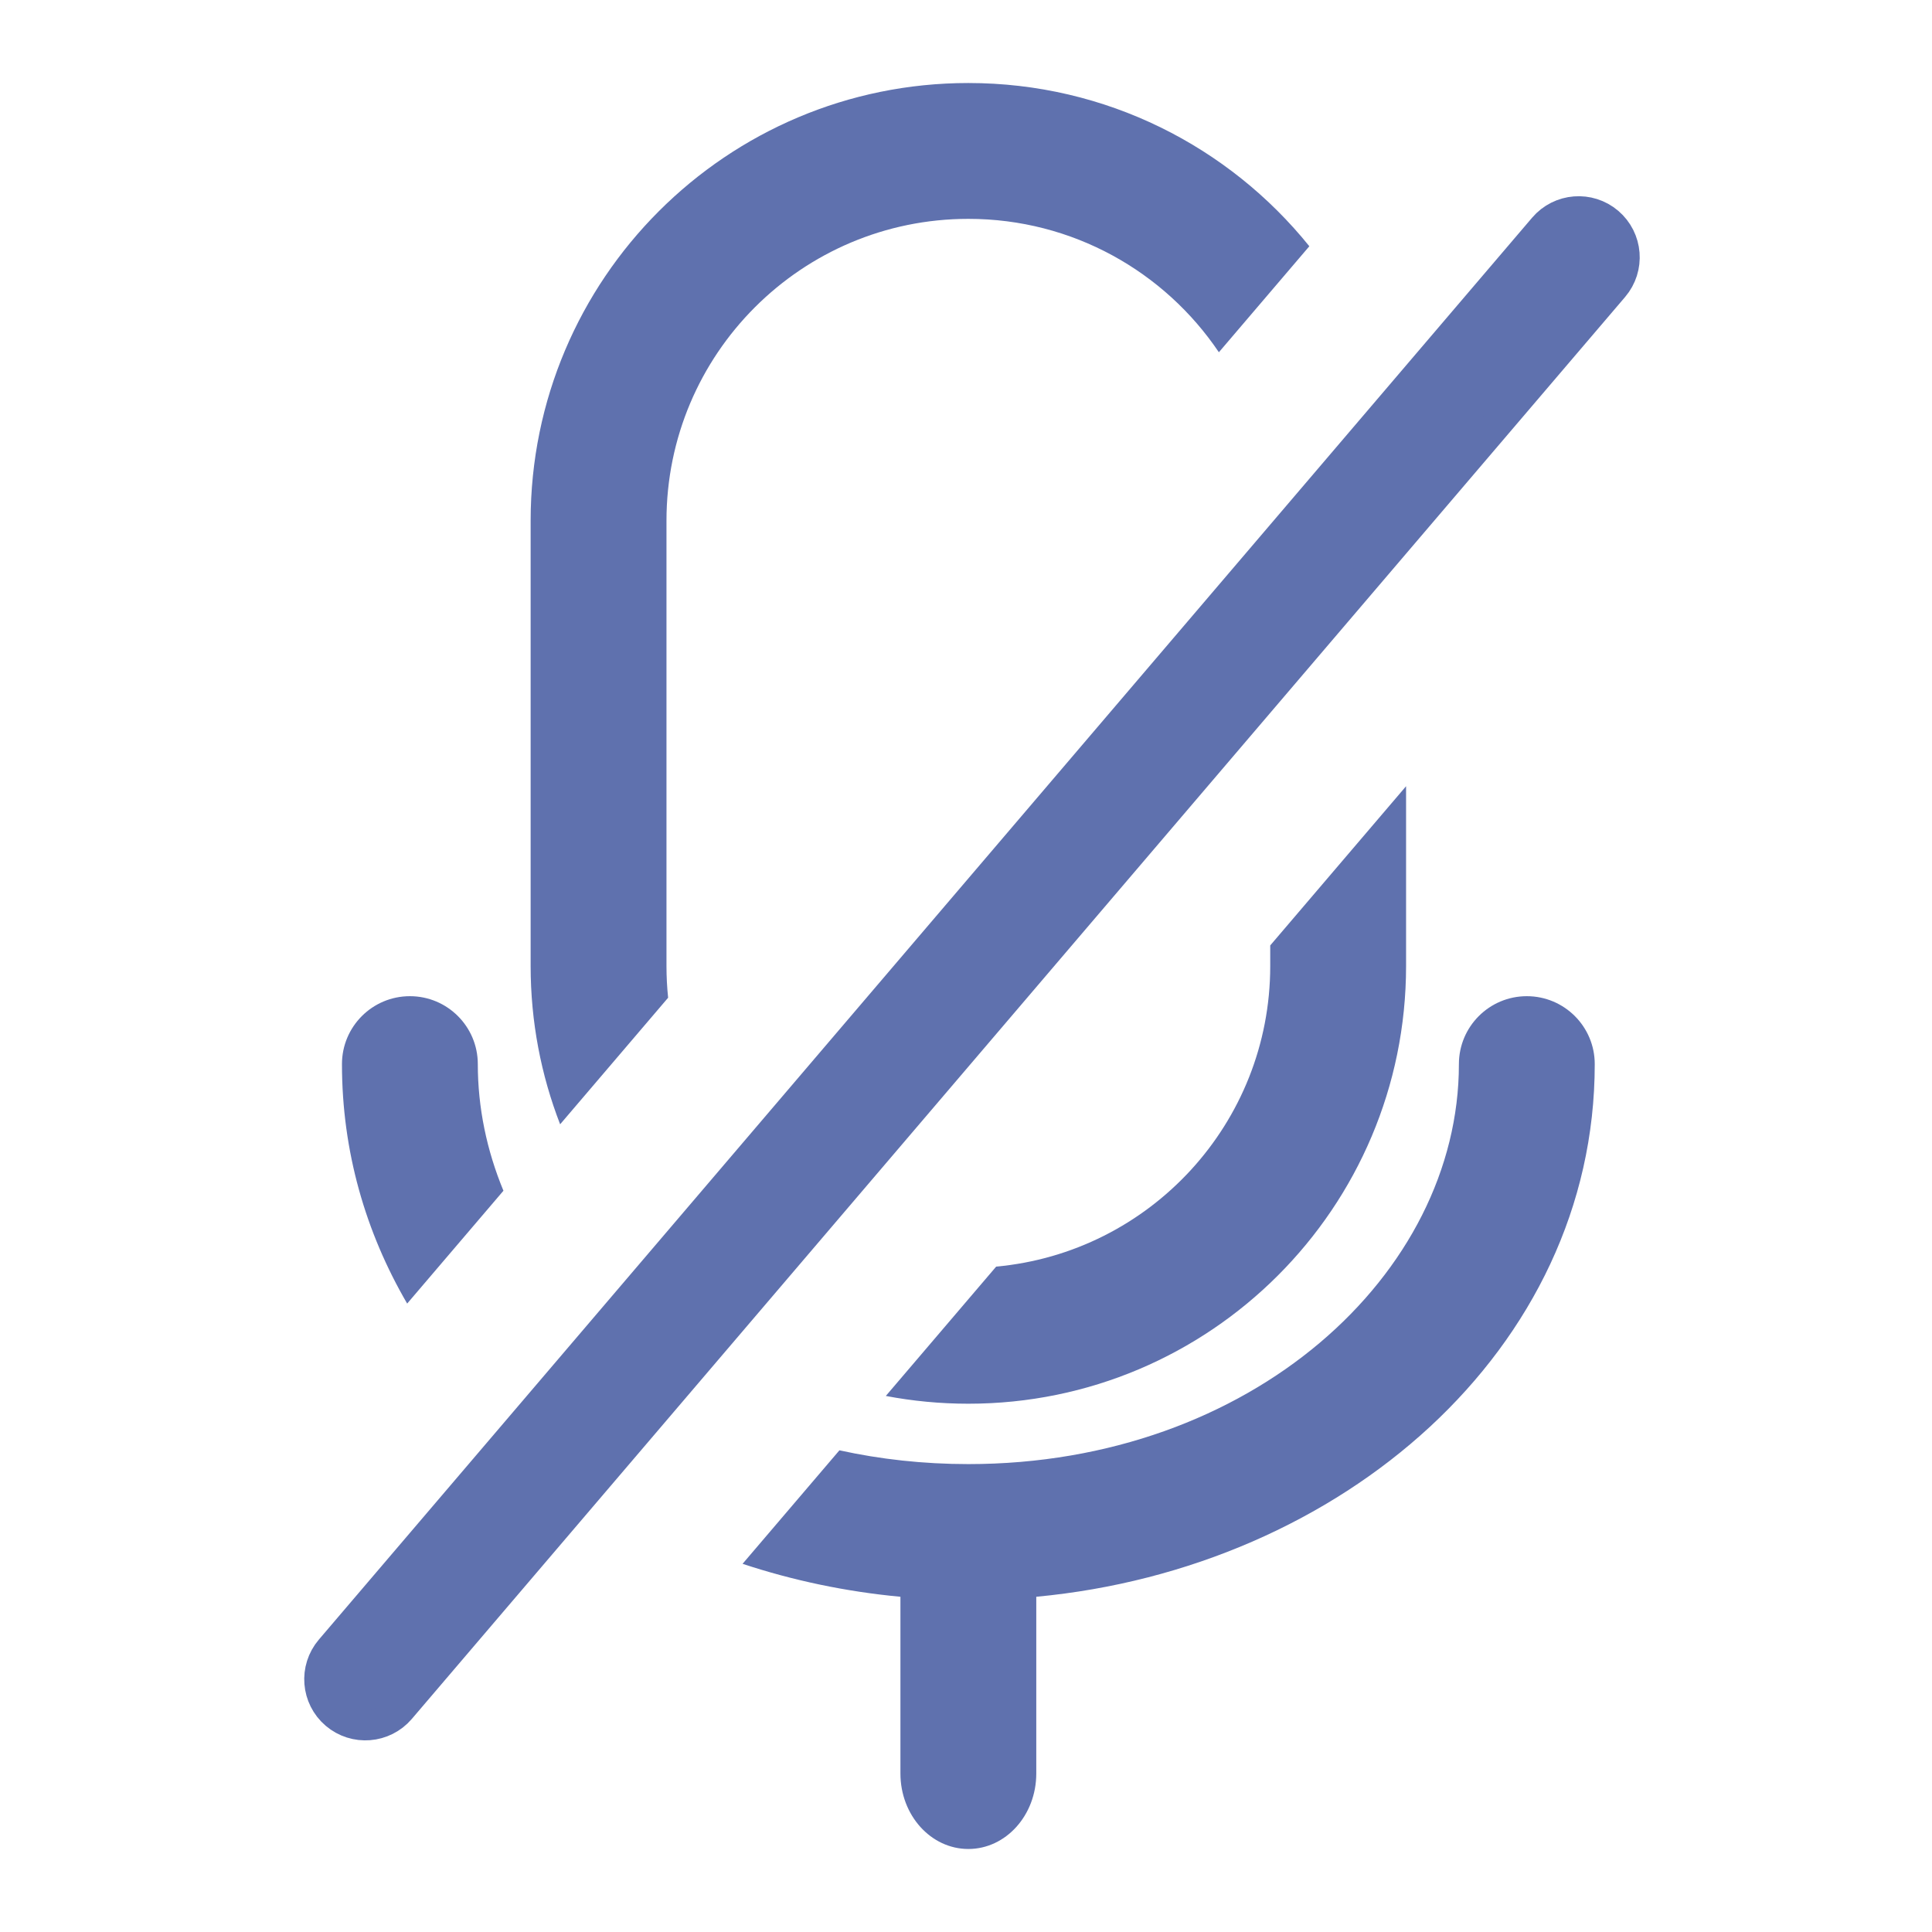
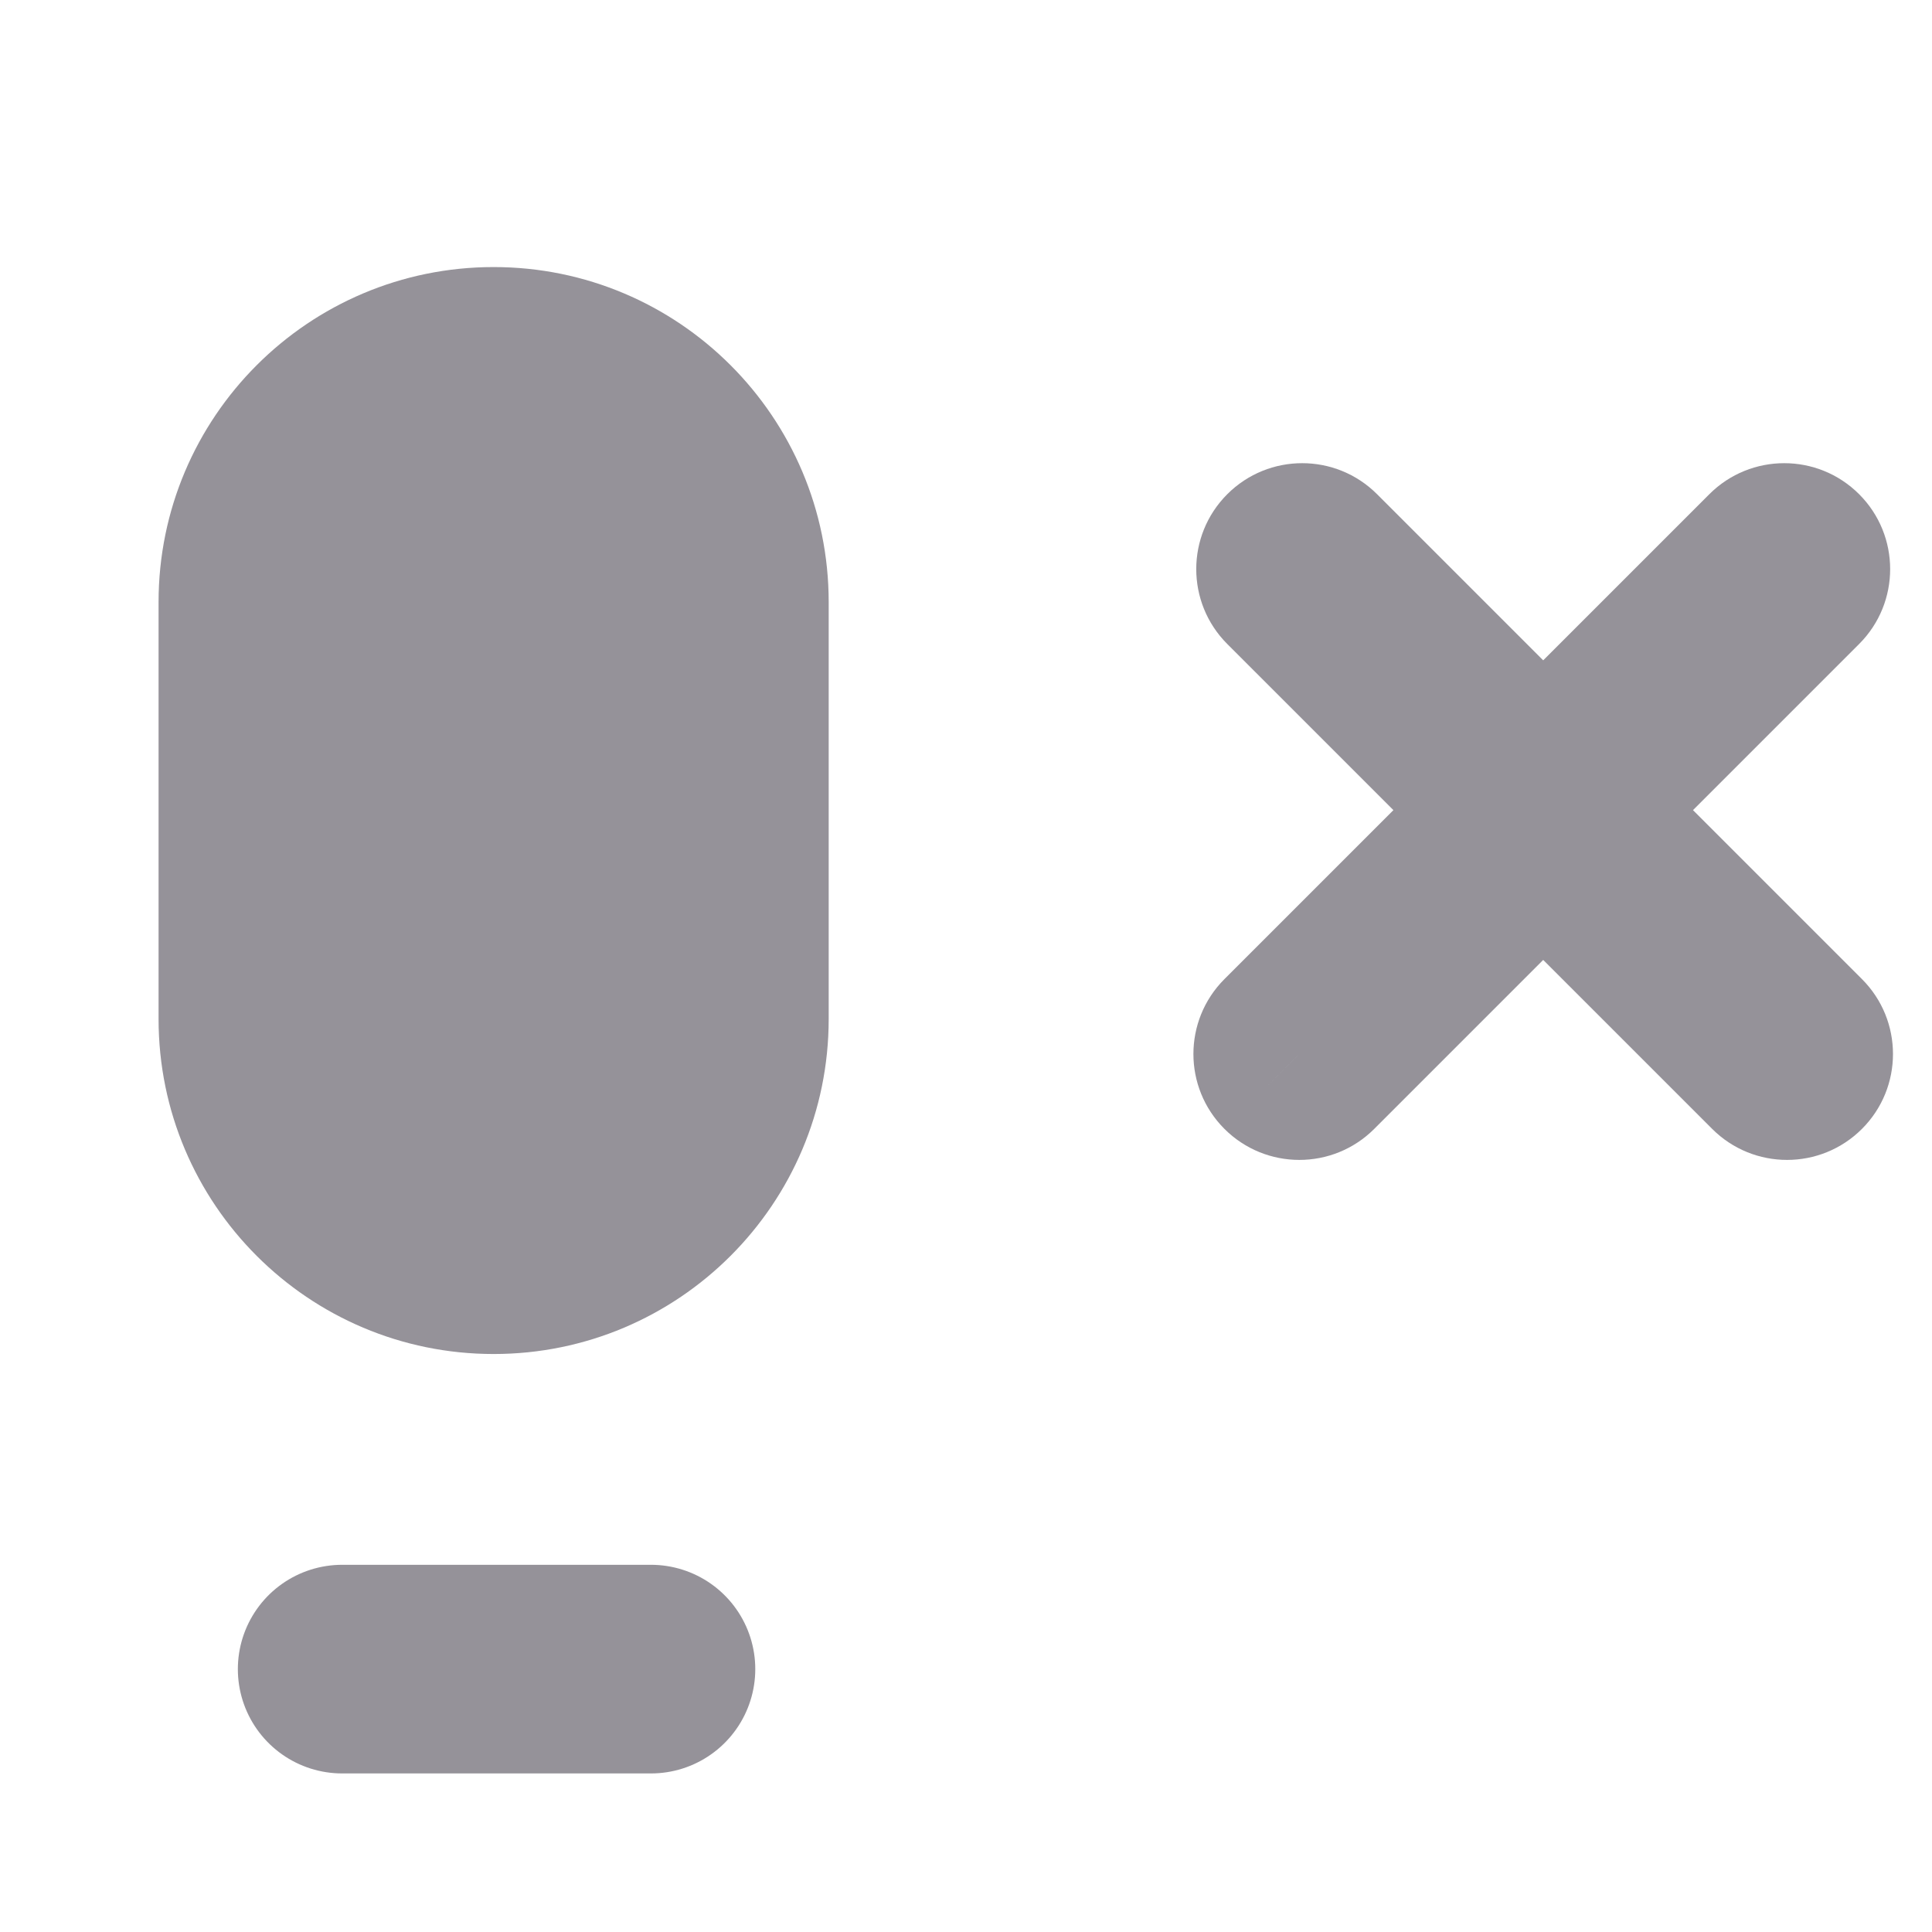
- <svg xmlns="http://www.w3.org/2000/svg" width="256" height="256" viewBox="0 0 256 256" fill="none">
-   <path d="M45.749 225.628C44.029 224.16 43.824 221.574 45.292 219.853L206.06 31.437C207.529 29.717 210.114 29.512 211.835 30.98C213.556 32.449 213.76 35.034 212.292 36.755L51.524 225.171C50.056 226.892 47.47 227.096 45.749 225.628Z" fill="#5F71AE" stroke="#5F71AE" stroke-width="8" stroke-linejoin="round" />
-   <path d="M45.749 225.628C44.029 224.16 43.824 221.574 45.292 219.853L206.06 31.437C207.529 29.717 210.114 29.512 211.835 30.98C213.556 32.449 213.76 35.034 212.292 36.755L51.524 225.171C50.056 226.892 47.47 227.096 45.749 225.628Z" fill="#5F71AE" />
-   <path fill-rule="evenodd" clip-rule="evenodd" d="M128.312 11C146.573 11 162.862 19.439 173.494 32.629L161.508 46.676C154.323 36.013 142.137 29 128.312 29C106.221 29 88.312 46.909 88.312 69V128C88.312 129.42 88.386 130.823 88.53 132.204L74.221 148.975C71.697 142.47 70.312 135.397 70.312 128V69C70.312 36.968 96.279 11 128.312 11ZM168.312 128C168.312 148.849 152.361 165.972 131.998 167.832L117.375 184.97C120.917 185.646 124.573 186 128.312 186C160.345 186 186.312 160.033 186.312 128V104.178L168.312 125.273V128ZM111.228 192.174L98.395 207.214C105.046 209.415 112.07 210.902 119.312 211.58V235C119.312 240.523 123.341 245 128.312 245C133.283 245 137.312 240.523 137.312 235V211.58C177.711 207.797 211.312 178.858 211.312 141C211.312 136.029 207.283 132 202.312 132C197.341 132 193.312 136.029 193.312 141C193.312 168.845 165.768 194 128.312 194C122.342 194 116.623 193.361 111.228 192.174ZM66.709 157.778L53.952 172.73C48.447 163.293 45.312 152.563 45.312 141C45.312 136.029 49.341 132 54.312 132C59.283 132 63.312 136.029 63.312 141C63.312 146.775 64.497 152.435 66.709 157.778Z" fill="#5F71AE" />
+ <svg xmlns="http://www.w3.org/2000/svg" width="463" height="463" viewBox="0 0 463 463" fill="none">
+   <path d="M38 144.297C38 99.95 73.95 64 118.297 64V64C162.644 64 198.594 99.95 198.594 144.297V244.189C198.594 288.535 162.644 324.486 118.297 324.486V324.486C73.95 324.486 38 288.535 38 244.188V144.297Z" fill="#959299" />
+   <path d="M156 400H82" stroke="#959299" stroke-width="50" stroke-linecap="round" stroke-linejoin="round" />
+   <path d="M311.792 136.113L329.469 153.79L329.47 153.79L311.792 136.113ZM311.792 136.656L329.469 118.978L329.469 118.978L311.792 136.656ZM312.335 136.113L330.013 118.435L330.012 118.435L312.335 136.113ZM369.825 193.603L352.148 211.281L369.825 228.958L387.503 211.281L369.825 193.603ZM427.315 136.113L409.638 118.435L409.638 118.435L427.315 136.113ZM427.859 136.113L410.181 153.79L410.181 153.791L427.859 136.113ZM427.859 136.656L410.181 118.979L410.181 118.979L427.859 136.656ZM370.369 194.146L352.691 176.469L335.013 194.146L352.691 211.824L370.369 194.146ZM428.538 252.859L410.861 235.181L410.86 235.181L428.538 252.859ZM427.994 252.859L445.672 235.181L445.672 235.181L427.994 252.859ZM369.825 194.69L387.503 177.012L369.825 159.334L352.148 177.012L369.825 194.69ZM311.656 252.859L293.978 235.182L293.978 235.182L311.656 252.859ZM311.113 252.859L328.79 235.182L328.79 235.181L311.113 252.859ZM311.113 252.316L293.435 234.638L293.435 234.638L311.113 252.316ZM369.282 194.146L386.96 211.824L404.637 194.146L386.96 176.469L369.282 194.146ZM294.114 118.435C284.201 128.348 284.201 144.42 294.114 154.334L329.469 118.978C339.082 128.591 339.082 144.177 329.469 153.79L294.114 118.435ZM330.012 118.435C320.1 108.522 304.027 108.521 294.113 118.435L329.47 153.79C319.856 163.404 304.27 163.403 294.657 153.79L330.012 118.435ZM387.503 175.925L330.013 118.435L294.657 153.79L352.148 211.281L387.503 175.925ZM387.503 211.281L444.993 153.791L409.638 118.435L352.148 175.925L387.503 211.281ZM444.993 153.791C435.38 163.404 419.794 163.404 410.181 153.79L445.537 118.436C435.623 108.522 419.551 108.523 409.638 118.435L444.993 153.791ZM410.181 153.791C400.568 144.178 400.568 128.592 410.181 118.979L445.536 154.334C455.45 144.421 455.45 128.348 445.536 118.435L410.181 153.791ZM410.181 118.979L352.691 176.469L388.046 211.824L445.536 154.334L410.181 118.979ZM446.215 234.638L388.046 176.469L352.691 211.824L410.86 269.993L446.215 234.638ZM446.215 270.537C456.129 260.623 456.128 244.551 446.215 234.638L410.86 269.993C401.247 260.38 401.247 244.794 410.861 235.181L446.215 270.537ZM410.317 270.536C420.23 280.45 436.302 280.45 446.215 270.536L410.86 235.181C420.473 225.568 436.059 225.568 445.672 235.181L410.317 270.536ZM352.148 212.367L410.317 270.536L445.672 235.181L387.503 177.012L352.148 212.367ZM352.148 177.012L293.978 235.182L329.334 270.537L387.503 212.367L352.148 177.012ZM293.978 235.182C303.591 225.568 319.177 225.568 328.79 235.182L293.435 270.537C303.348 280.45 319.42 280.45 329.334 270.537L293.978 235.182ZM328.79 235.181C338.404 244.795 338.403 260.381 328.79 269.994L293.435 234.638C283.522 244.551 283.521 260.624 293.435 270.537L328.79 235.181ZM328.79 269.994L386.96 211.824L351.604 176.469L293.435 234.638L328.79 269.994ZM294.114 154.334L351.604 211.824L386.96 176.469L329.469 118.978L294.114 154.334Z" fill="#959299" />
</svg>
